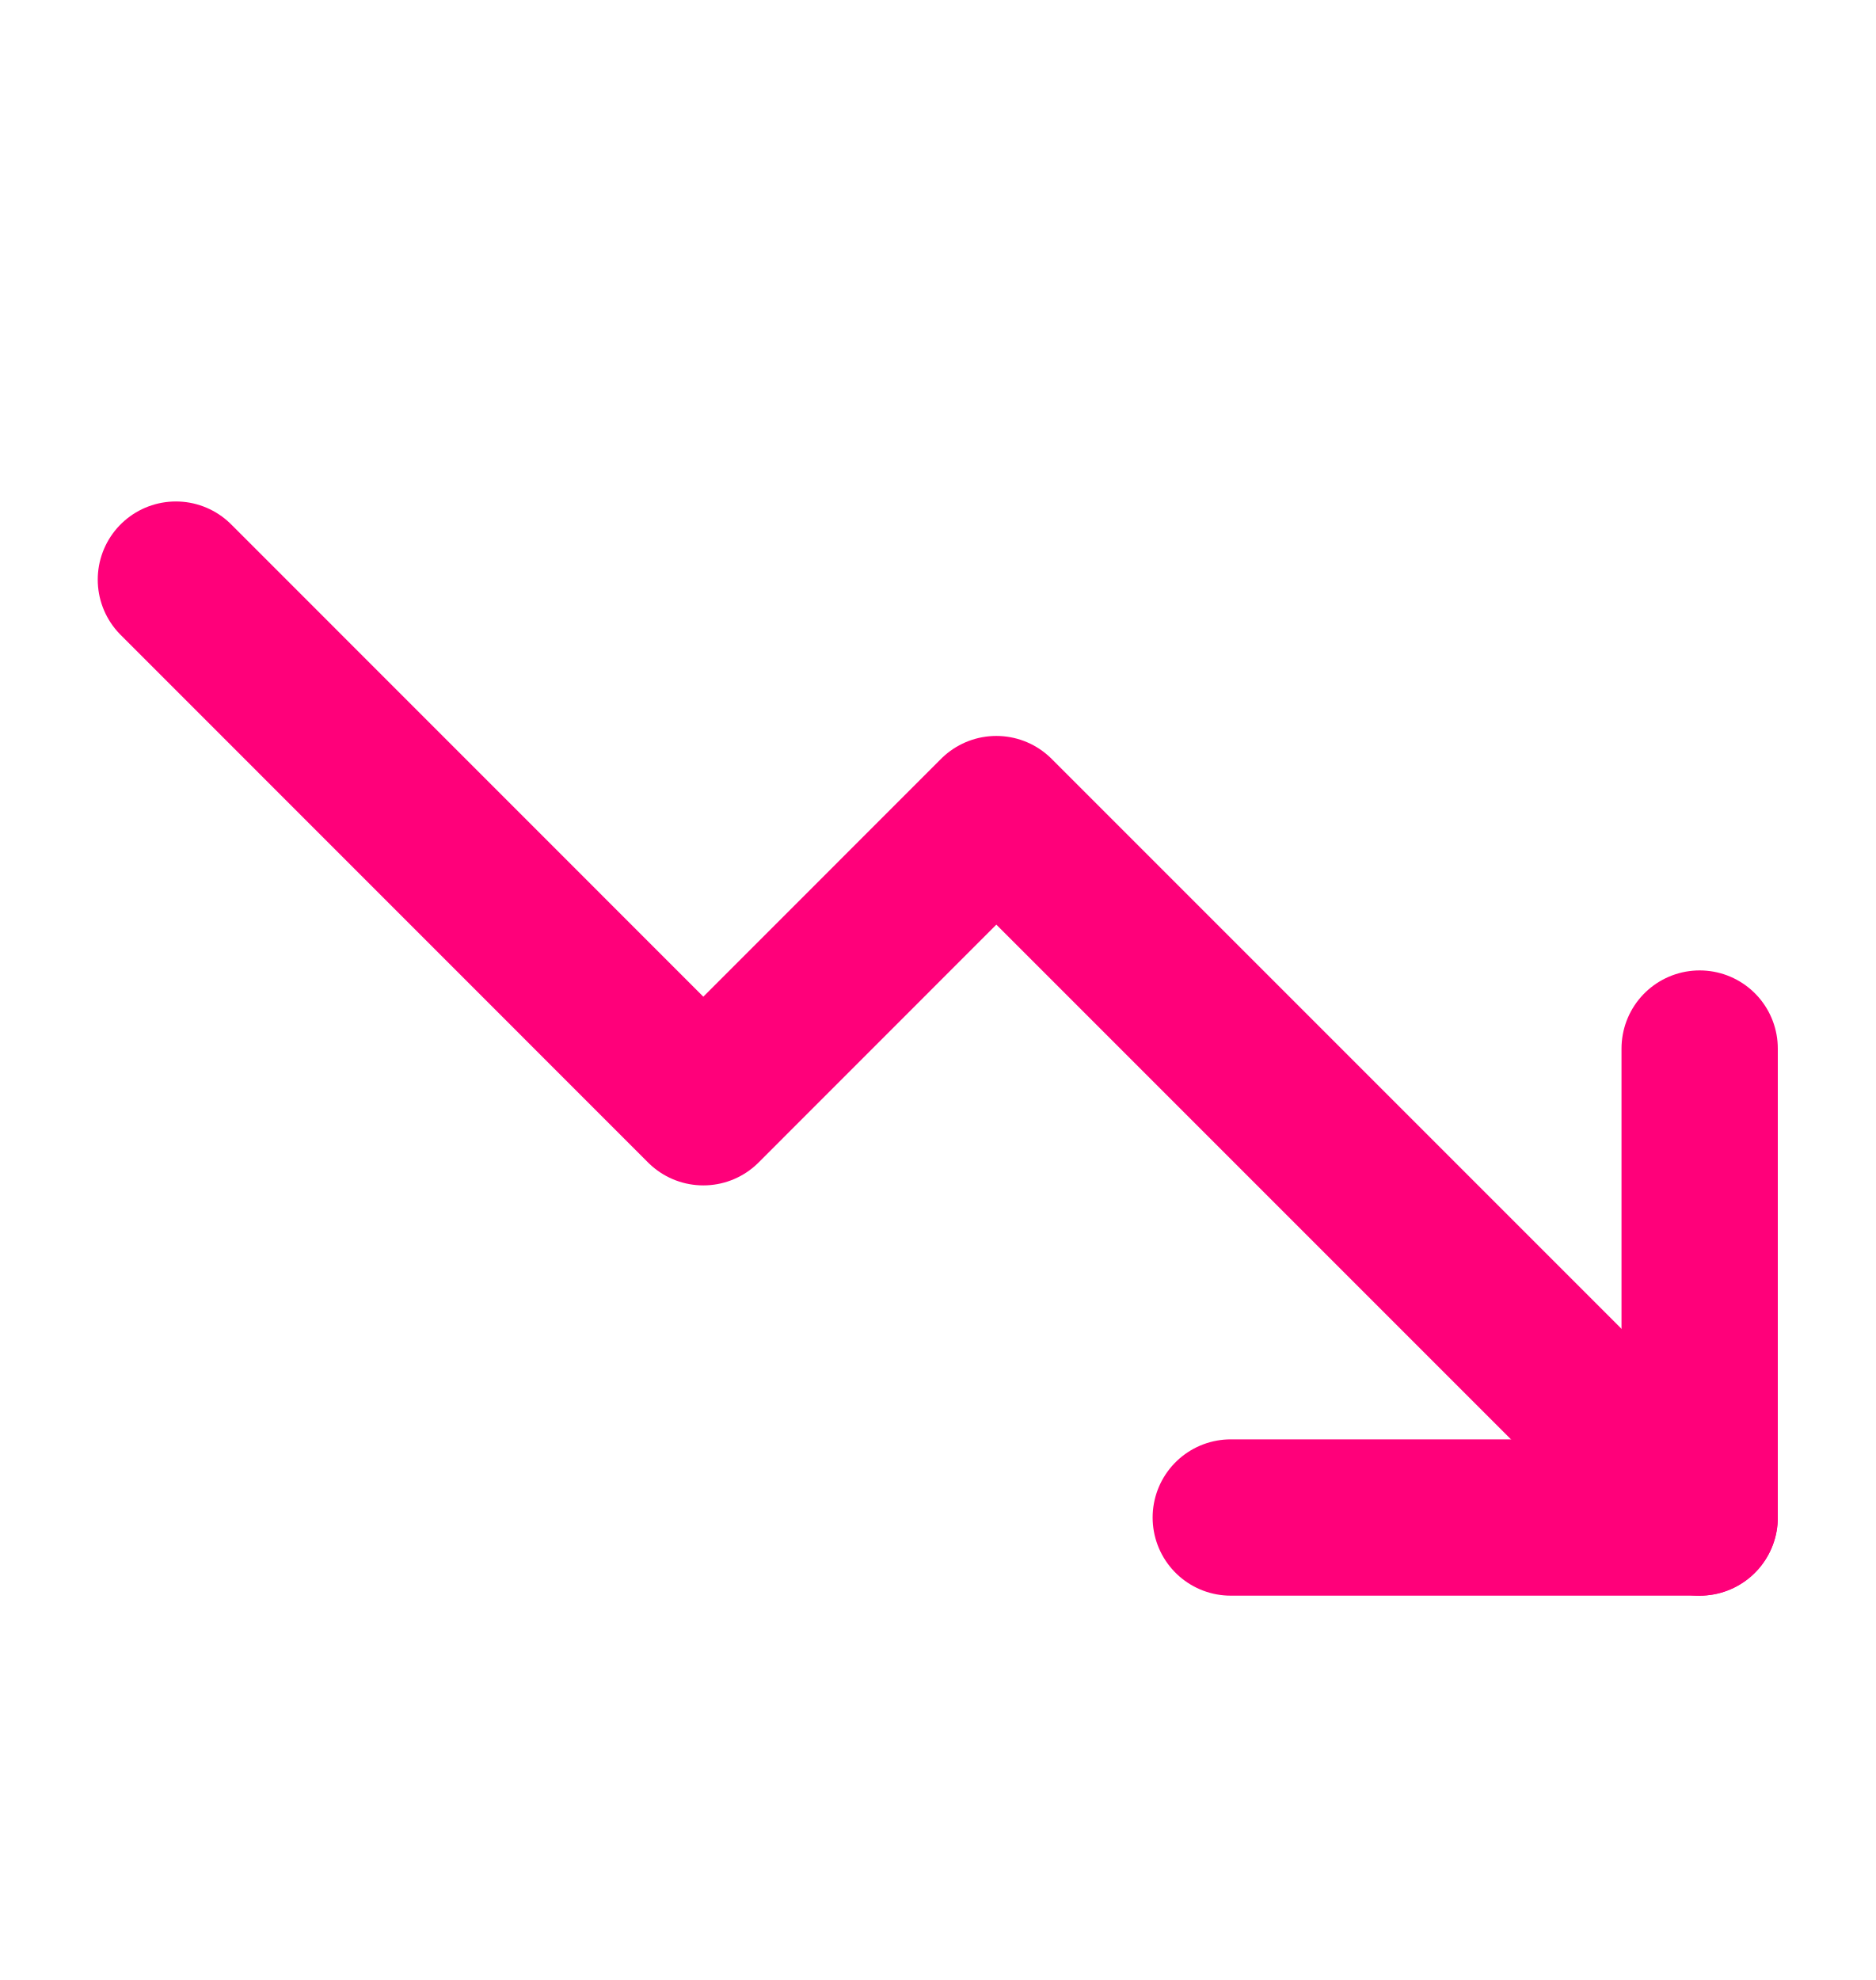
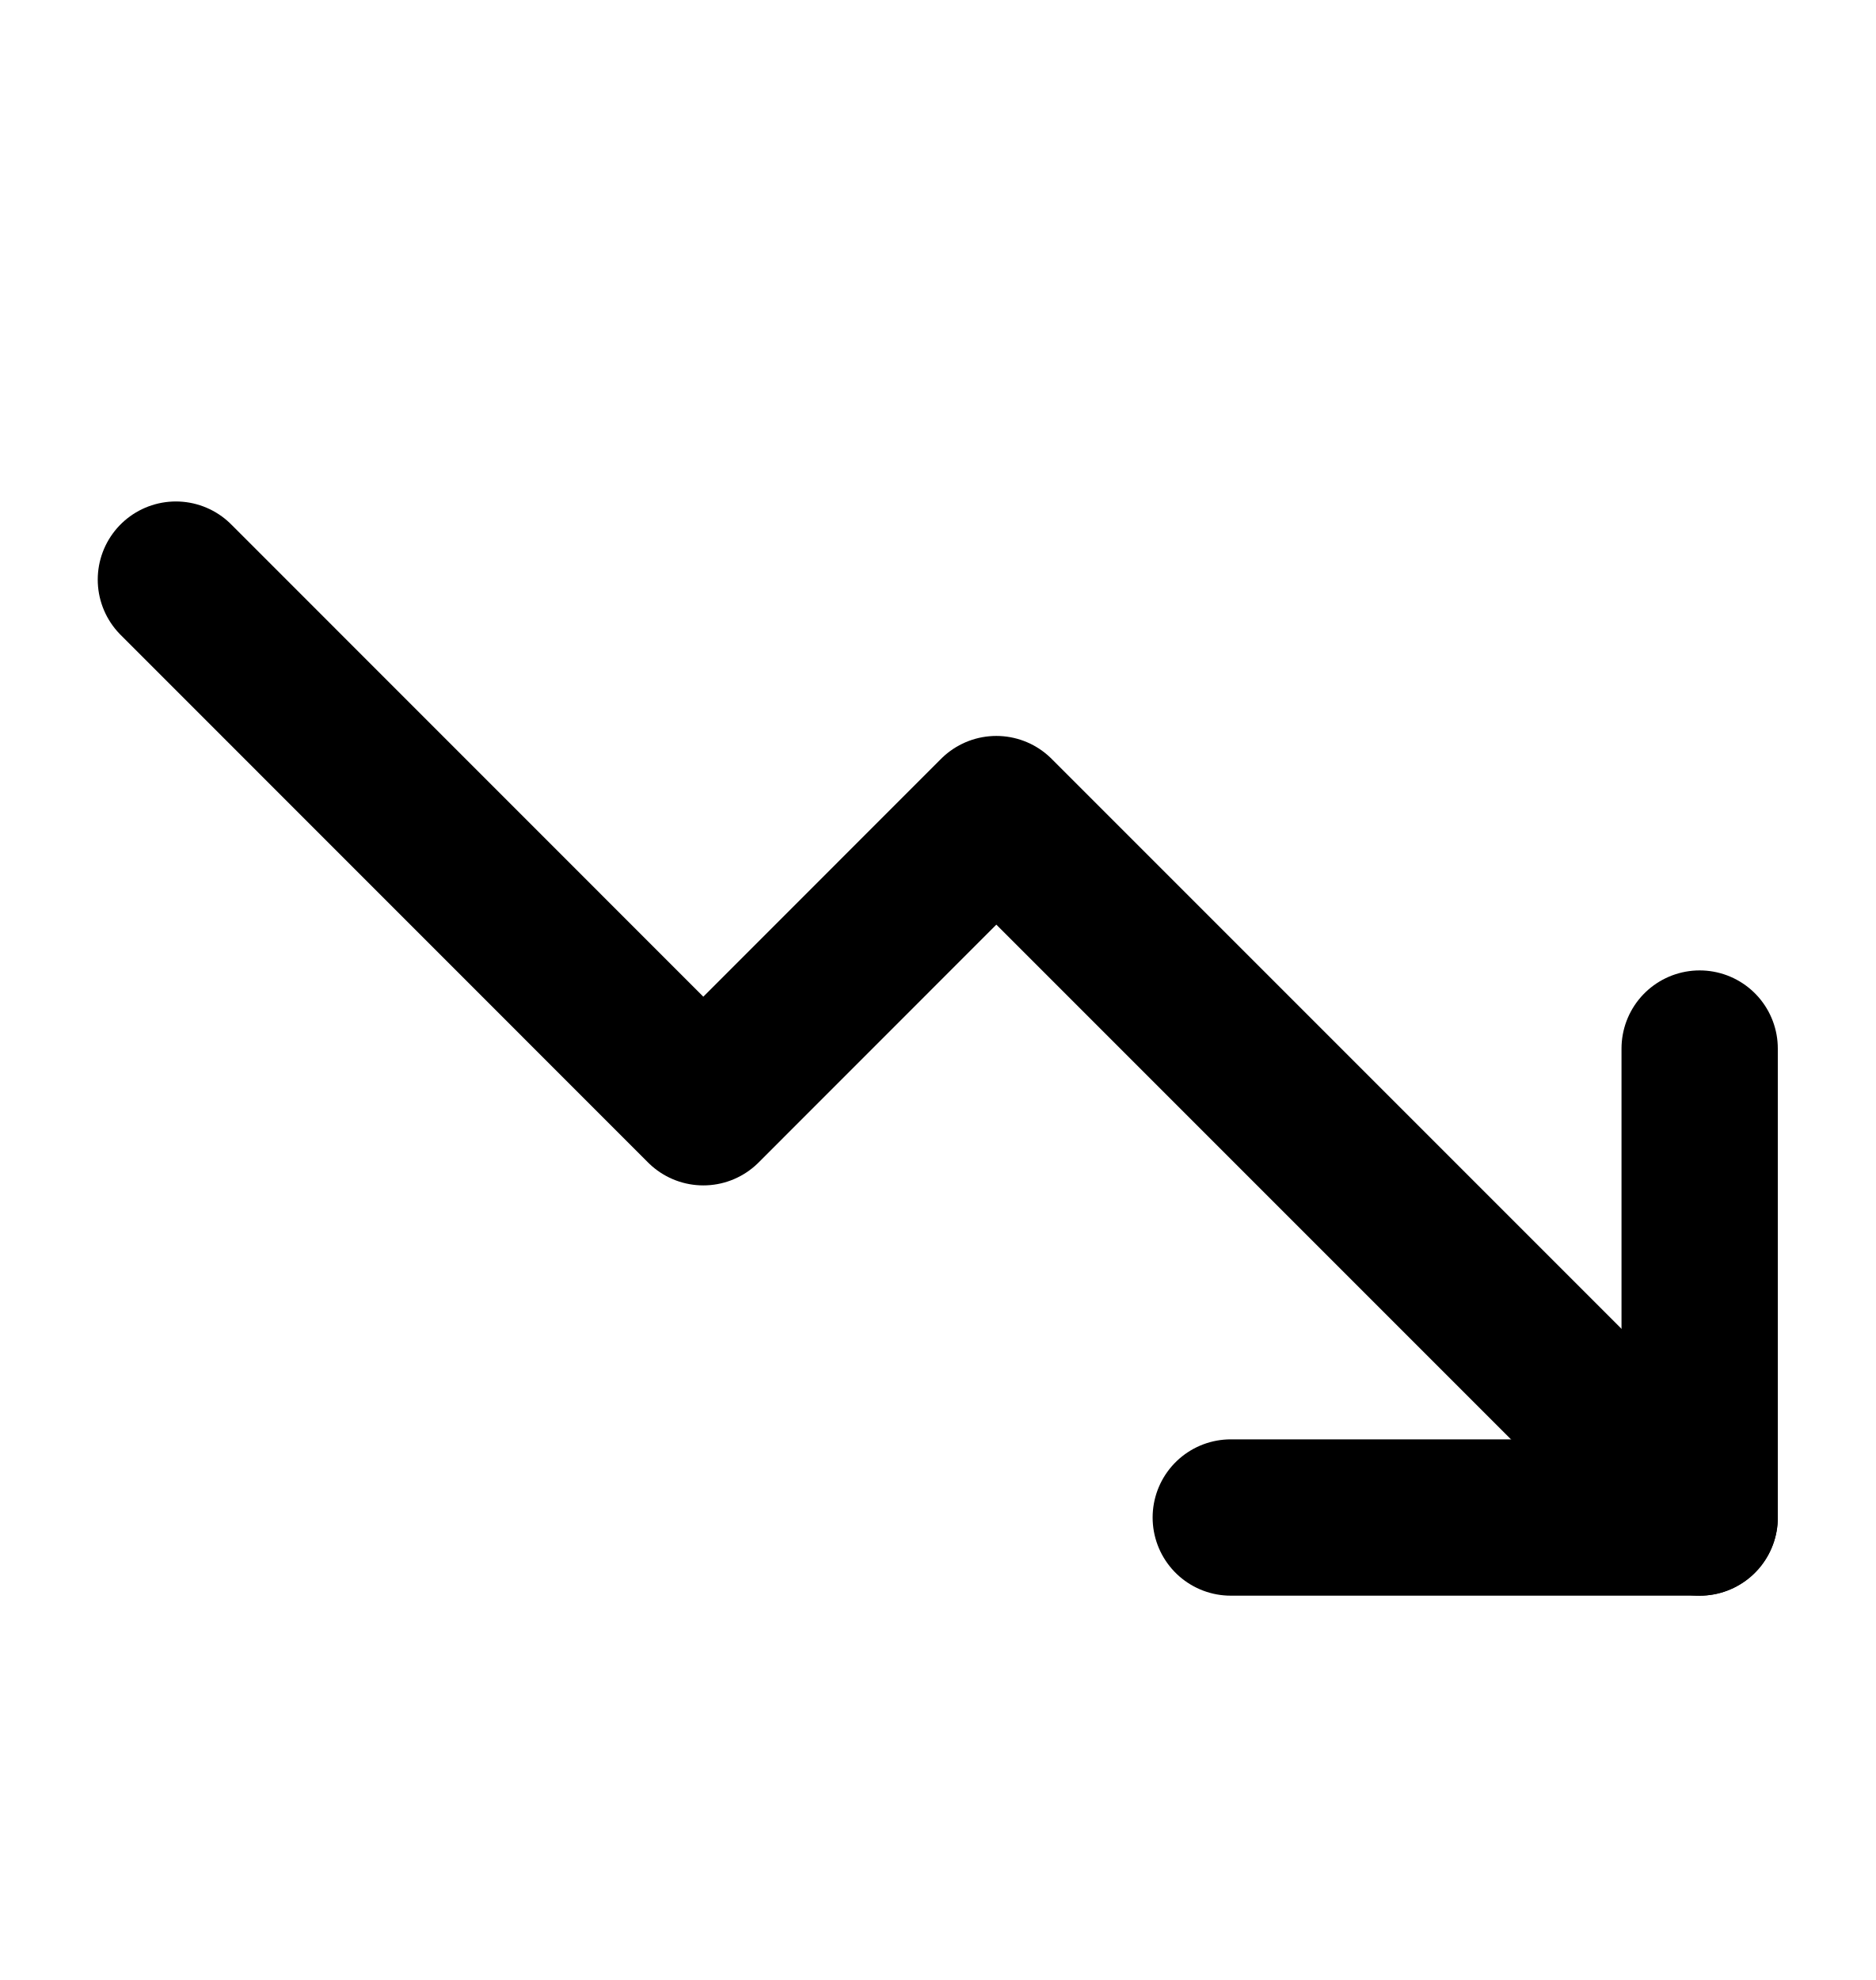
<svg xmlns="http://www.w3.org/2000/svg" width="18" height="19" viewBox="0 0 18 19" fill="none">
-   <path d="M16.312 14.562L9.562 7.812L6.75 10.625L1.688 5.562" stroke="#FF007A" stroke-width="1.5" stroke-linecap="round" stroke-linejoin="round" />
-   <path d="M16.312 10.062V14.562H11.812" stroke="#FF007A" stroke-width="1.5" stroke-linecap="round" stroke-linejoin="round" />
+   <path d="M16.312 14.562L9.562 7.812L6.75 10.625L1.688 5.562" stroke="currentColor" stroke-width="1.5" stroke-linecap="round" stroke-linejoin="round" />
+   <path d="M16.312 10.062V14.562H11.812" stroke="currentColor" stroke-width="1.5" stroke-linecap="round" stroke-linejoin="round" />
</svg>
